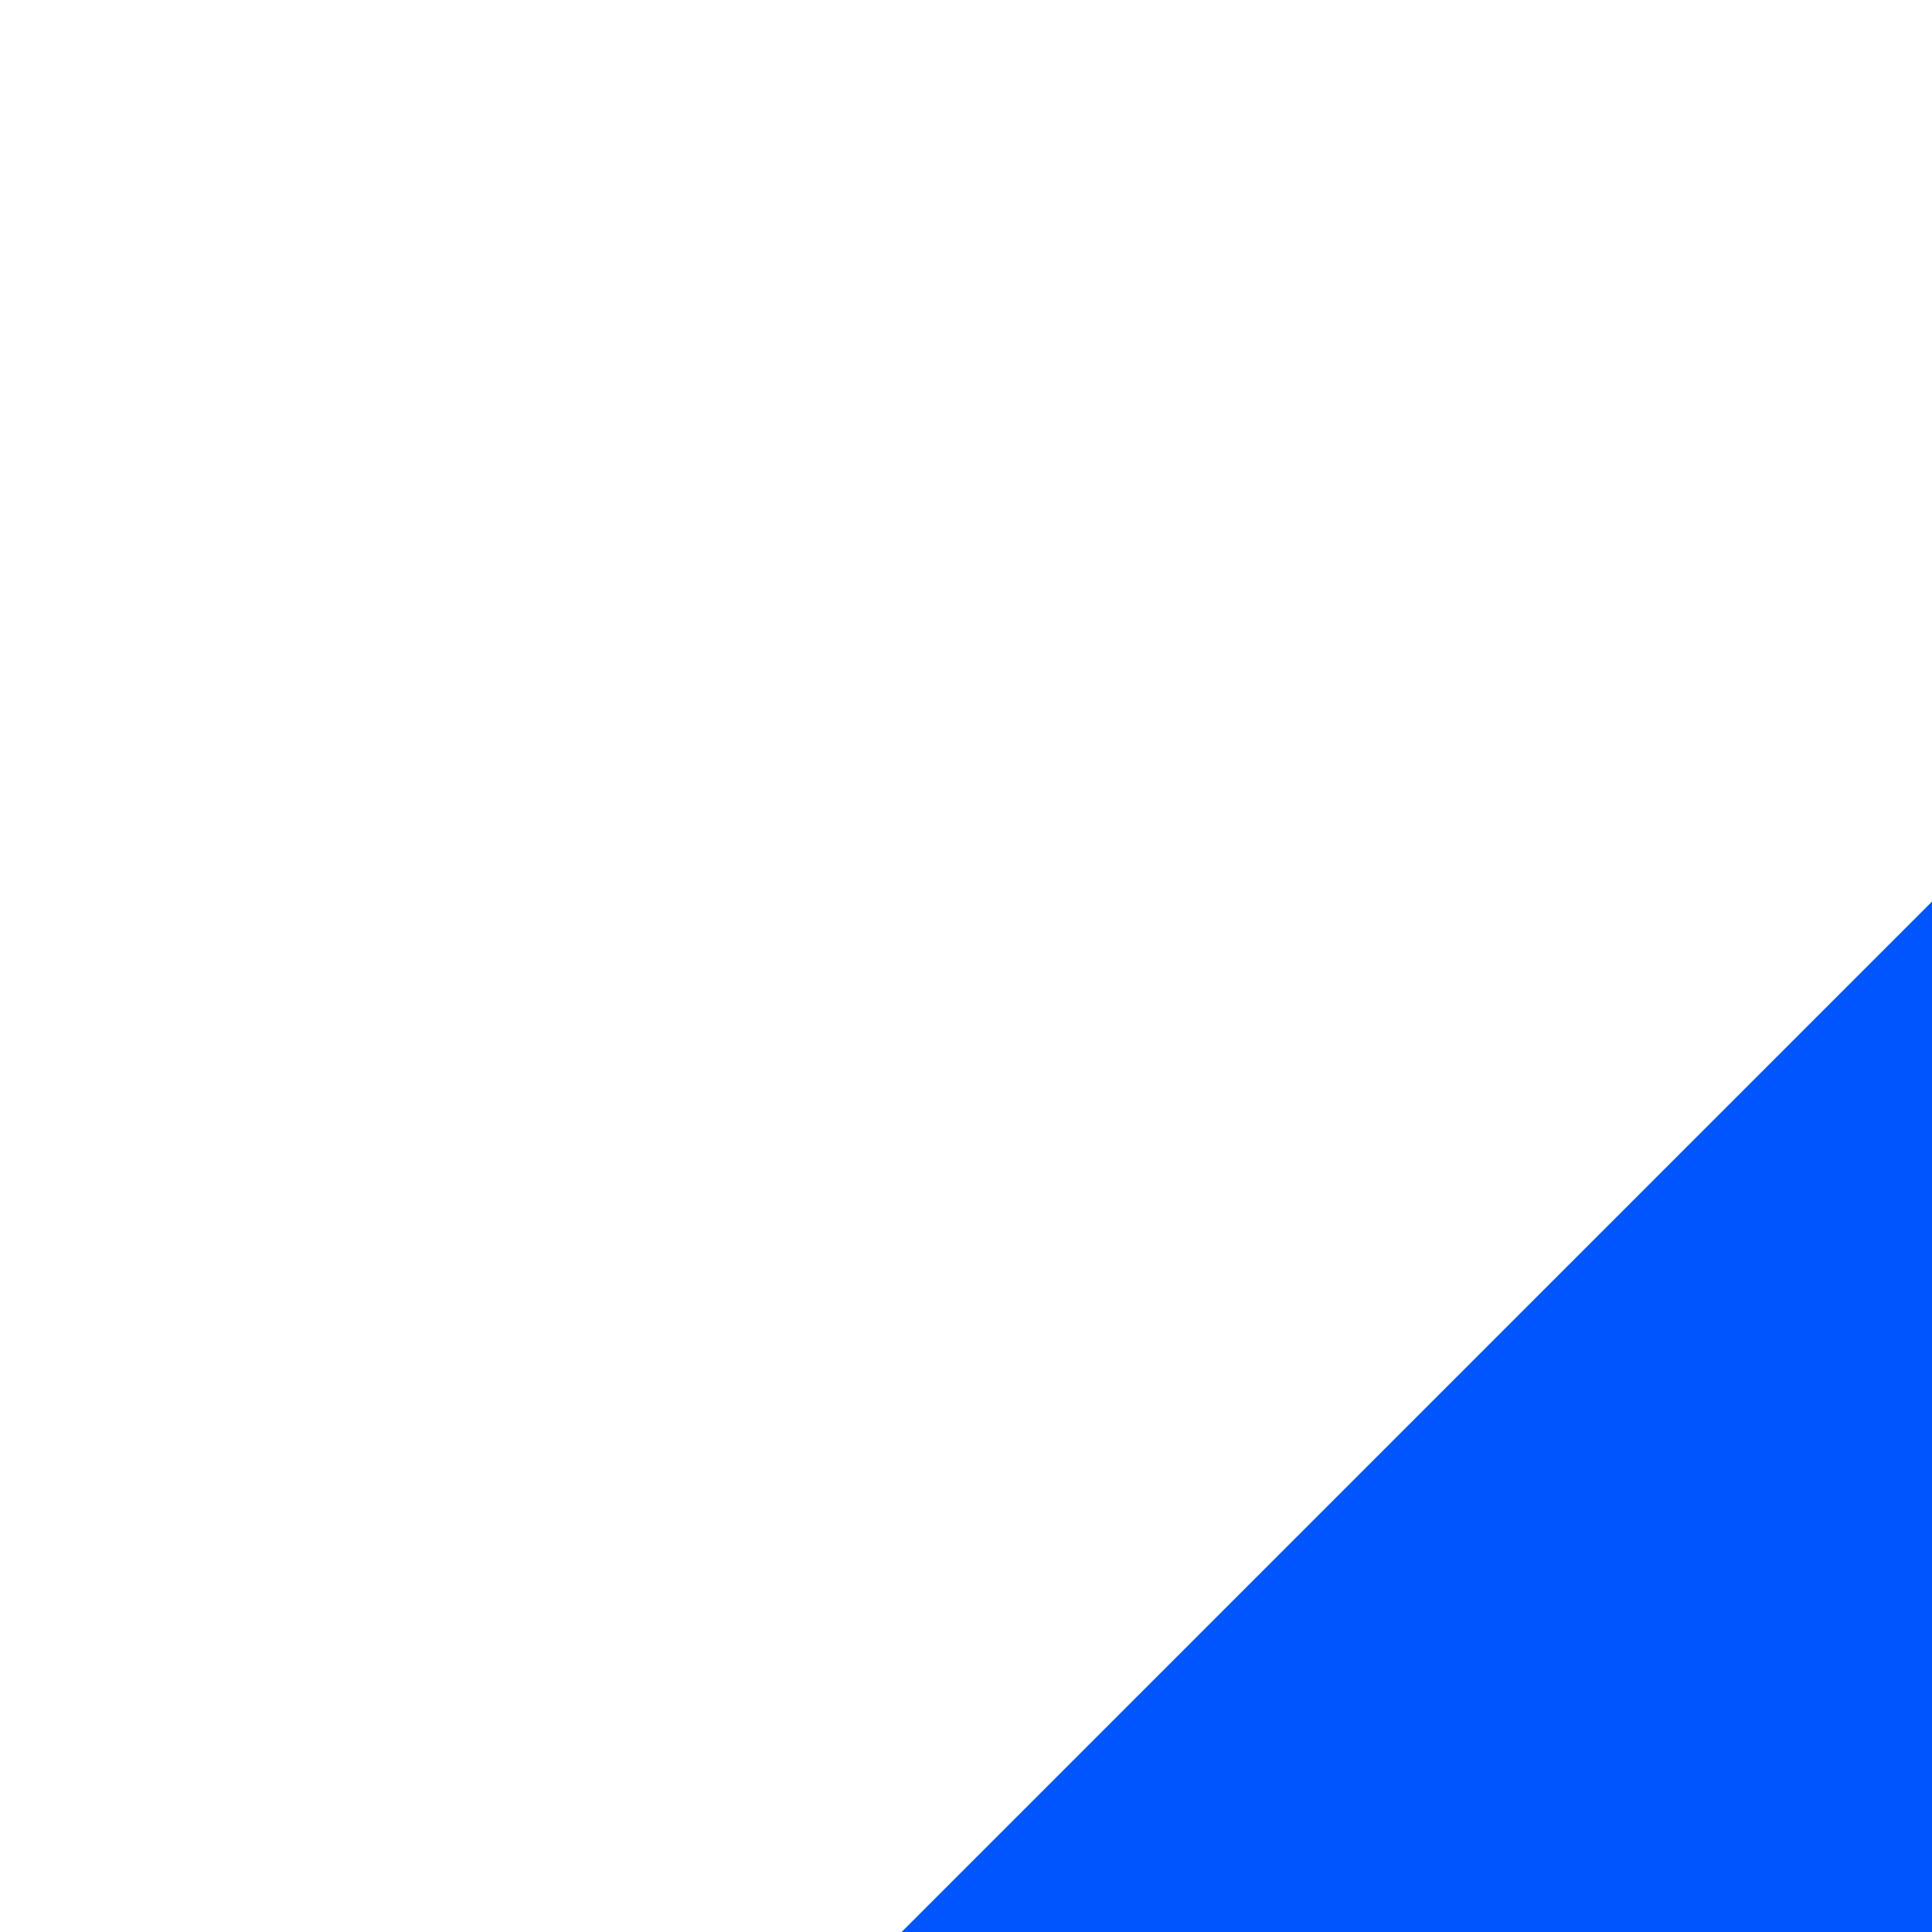
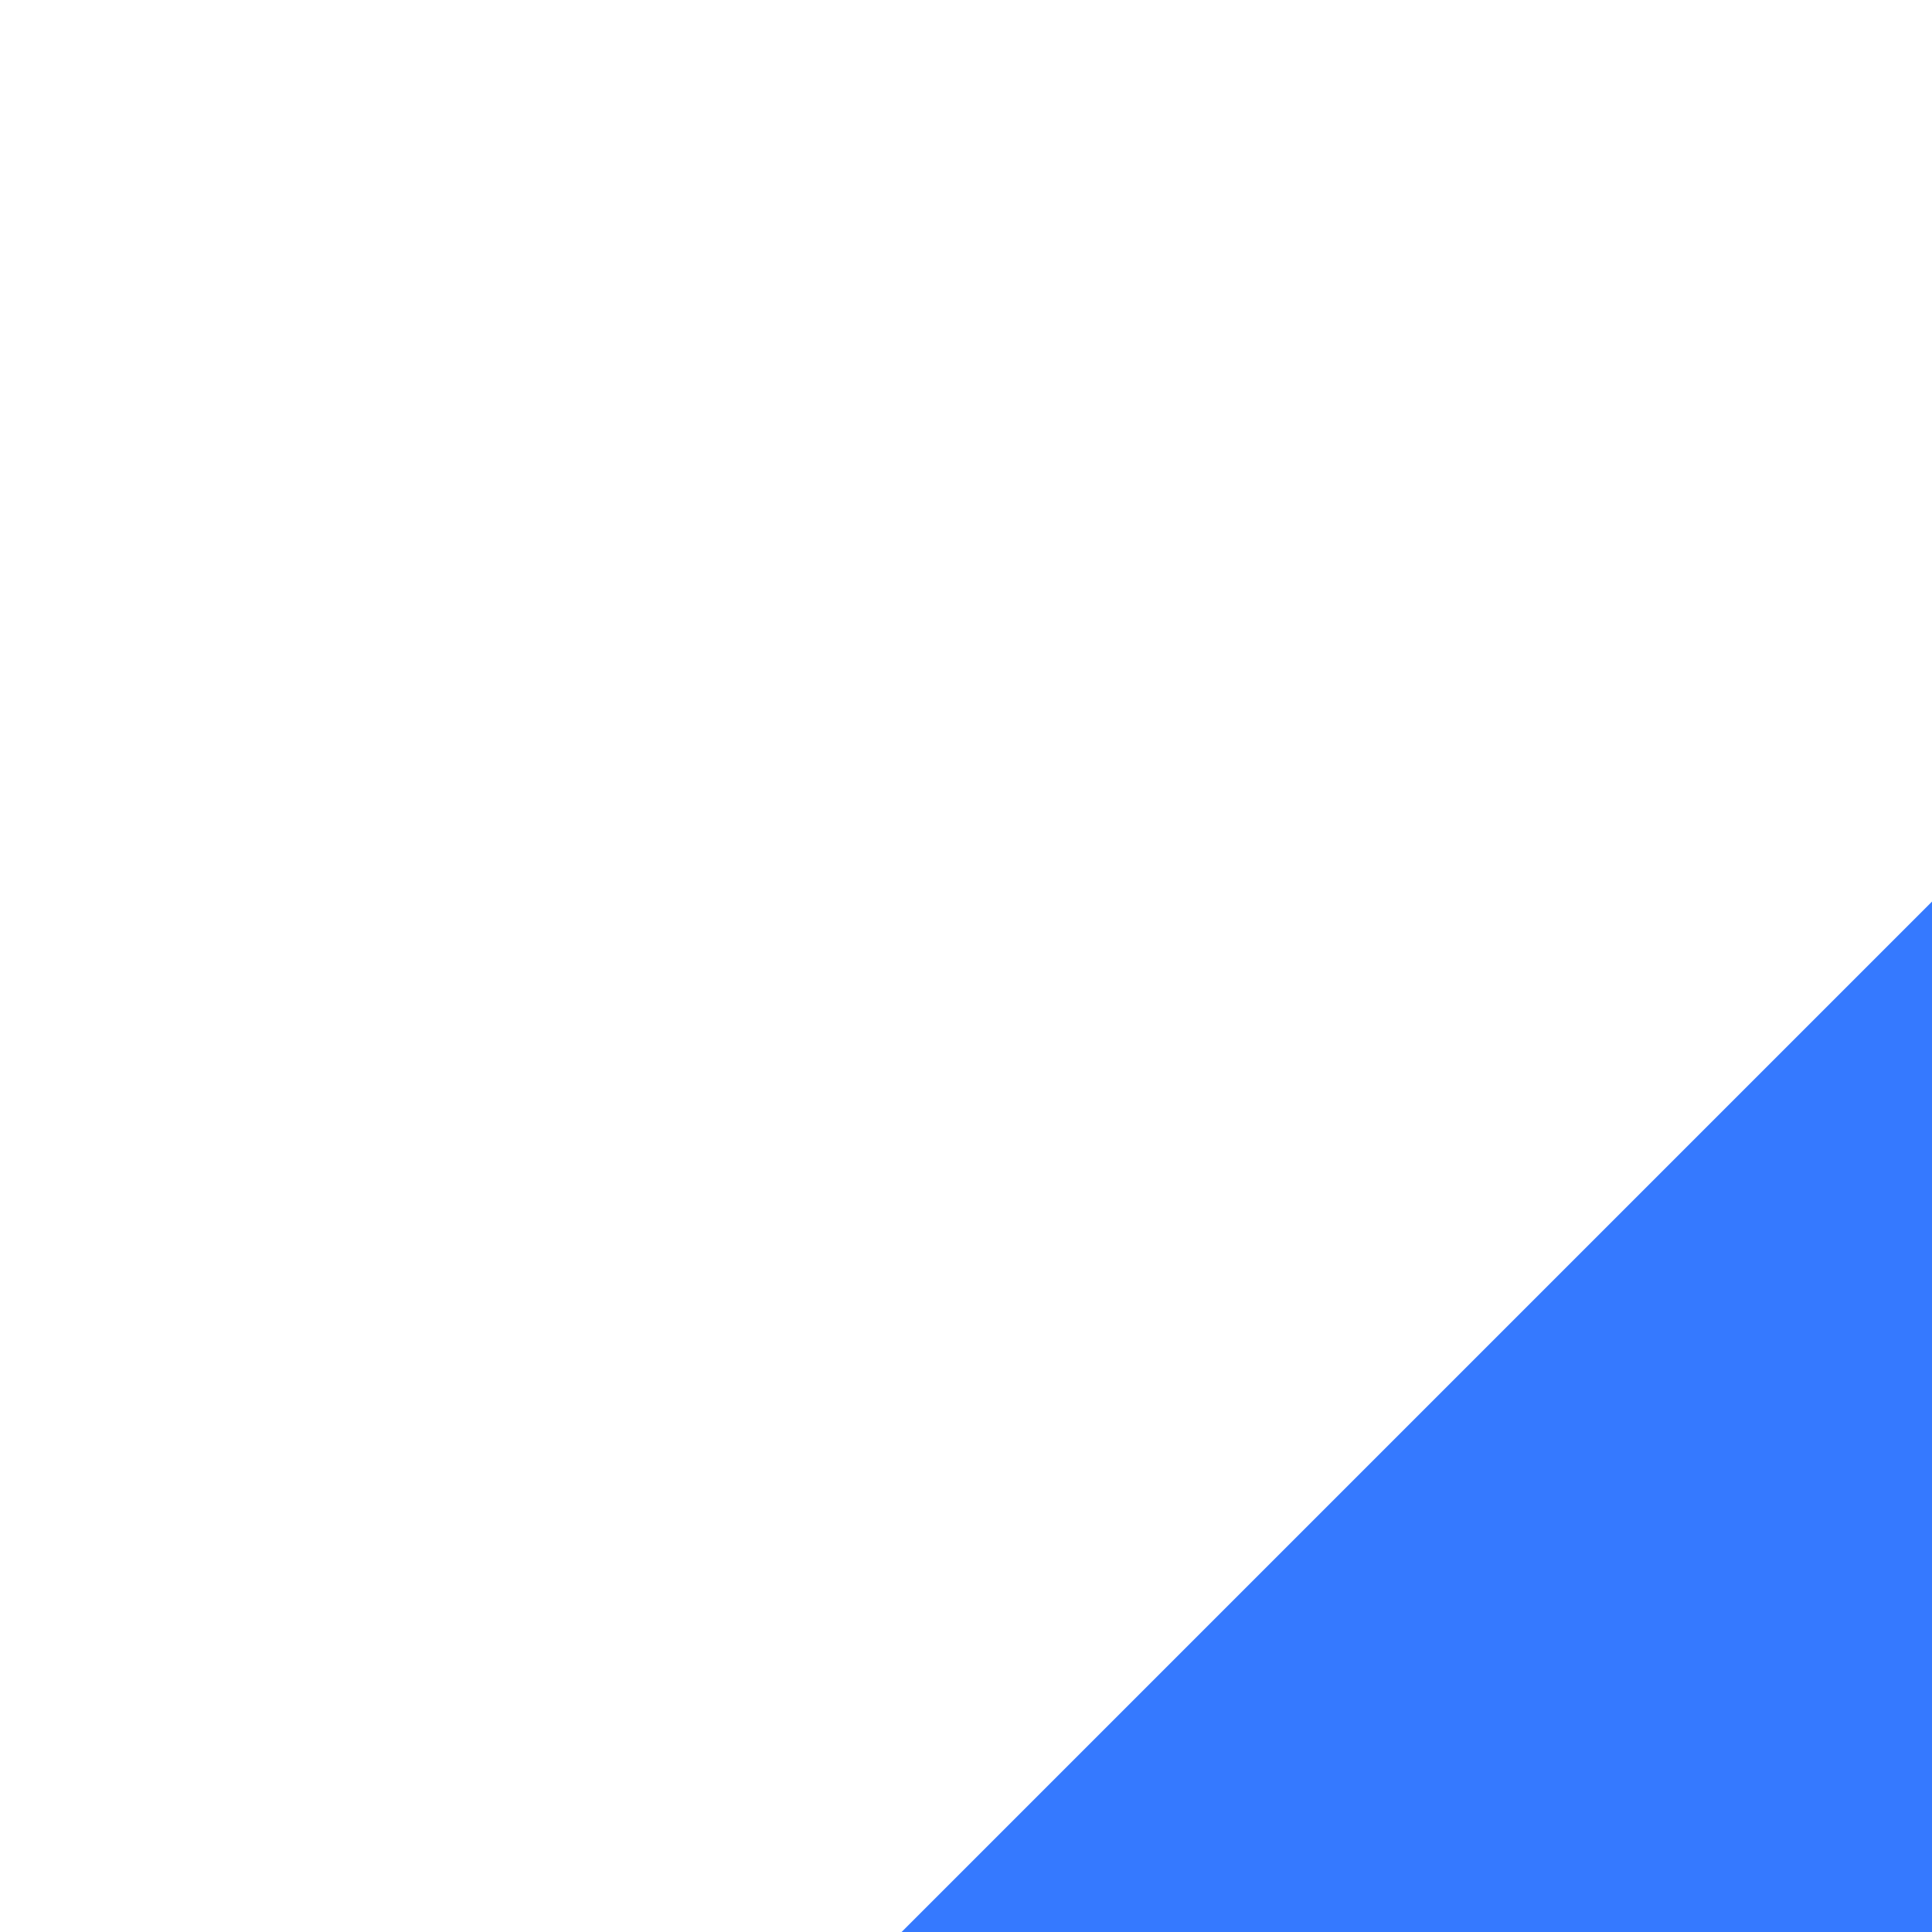
<svg xmlns="http://www.w3.org/2000/svg" version="1.1" id="svg2" viewBox="0 0 30 30" height="30" width="30">
  <defs id="defs4">
    <style id="current-color-scheme" type="text/css" />
  </defs>
  <g transform="translate(0,-904.3622)" id="layer1">
-     <path class="ColorScheme-ButtonFocus" style="opacity:1;fill:#0055ff;fill-opacity:1;stroke:none" d="m 30,918.362 -16,16 16,0 z" id="event" />
+     <path class="ColorScheme-ButtonFocus" style="opacity:1;fill:#3579ff;fill-opacity:1;stroke:none" d="m 30,918.362 -16,16 h 16 z" id="event" />
  </g>
</svg>
